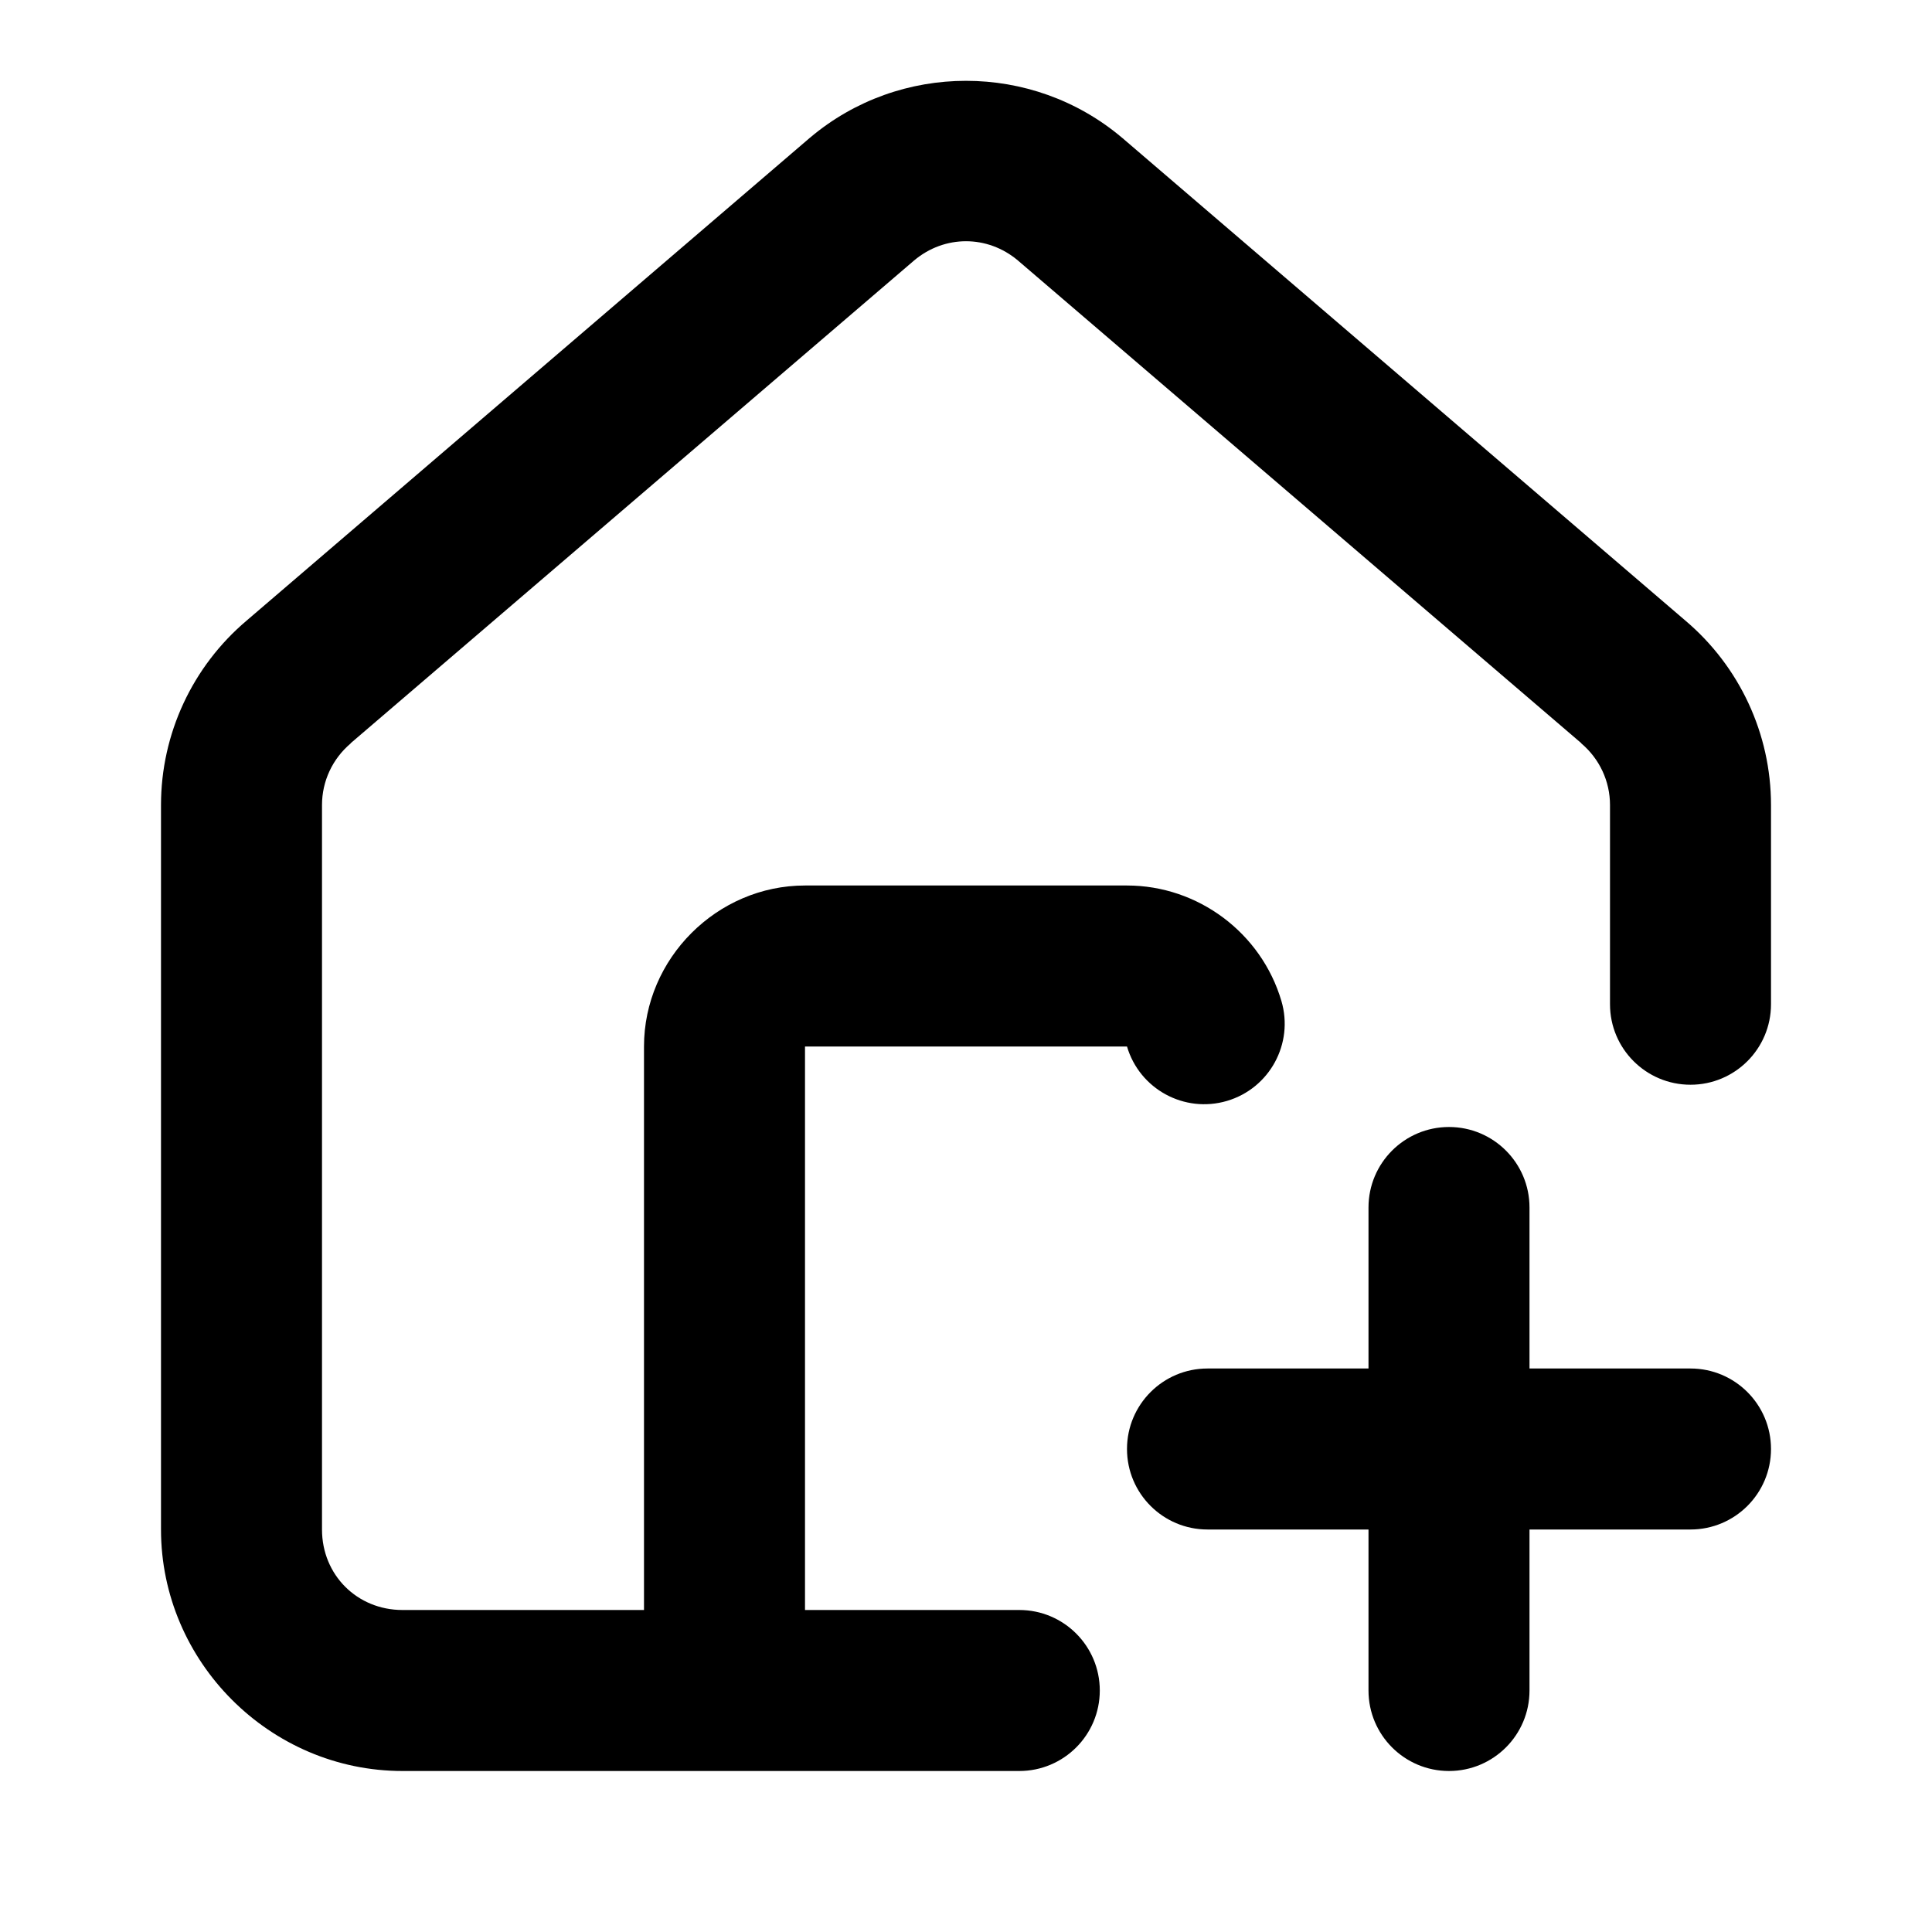
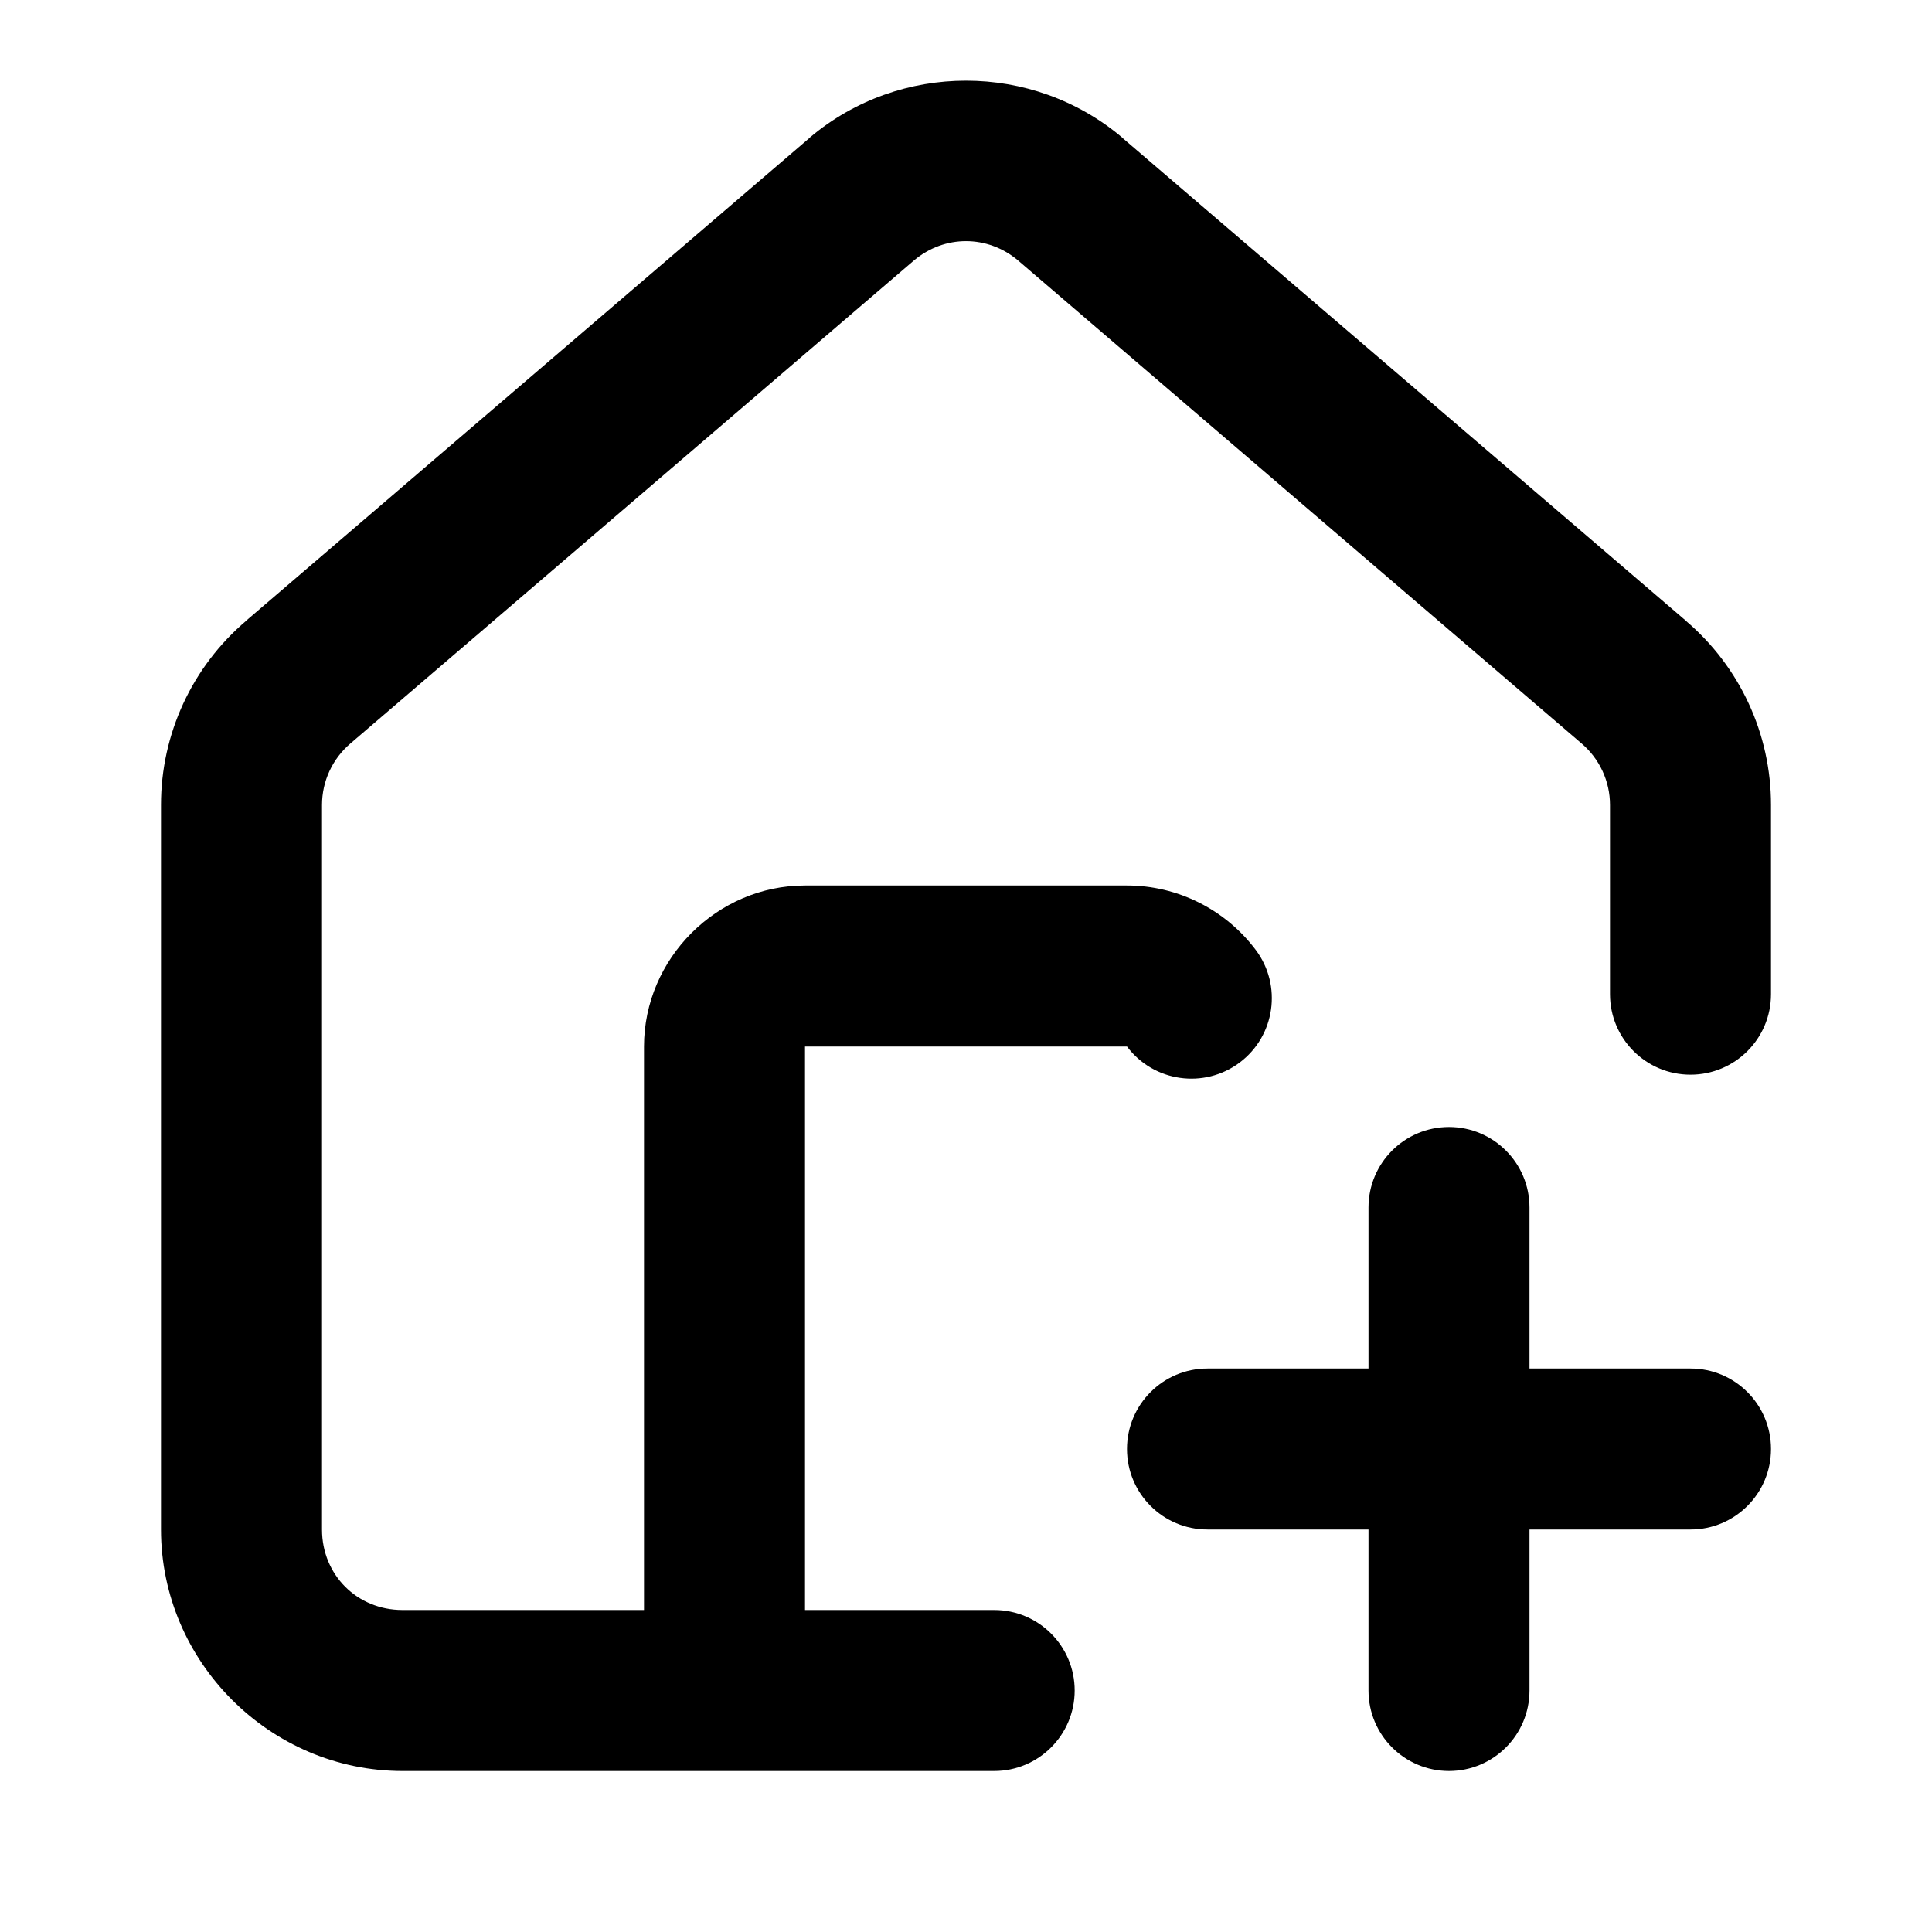
<svg xmlns="http://www.w3.org/2000/svg" width="24" height="24" viewBox="0 0 24 24" fill="currentColor" tags="home,living,medical,new,addition,building,residence,architecture" categories="buildings,medical">
-   <path d="M 12 1.004 C 11.31 1.004 10.621 1.239 10.064 1.709 A 1 1 0 0 0 10.059 1.713 L 3.064 7.709 C 2.39 8.279 2 9.117 2 10 L 2 19 C 2 20.645 3.355 22 5 22 L 12.662 22 A 1 1 0 0 0 13.662 21 A 1 1 0 0 0 12.662 20 L 10 20 L 10 13 L 14 13 A 1 1 0 0 0 15.242 13.676 A 1 1 0 0 0 15.918 12.434 C 15.668 11.588 14.882 11 14 11 L 10 11 C 8.907 11 8 11.907 8 13 L 8 20 L 5 20 C 4.436 20 4 19.564 4 19 L 4 10 C 4 9.705 4.13 9.427 4.355 9.236 A 1 1 0 0 0 4.359 9.23 L 11.355 3.236 C 11.733 2.917 12.267 2.917 12.645 3.236 L 19.641 9.23 A 1 1 0 0 0 19.645 9.236 C 19.87 9.427 20 9.705 20 10 L 20 12.475 A 1 1 0 0 0 21 13.475 A 1 1 0 0 0 22 12.475 L 22 10 C 22 9.117 21.61 8.279 20.936 7.709 L 13.941 1.713 A 1 1 0 0 0 13.936 1.709 C 13.379 1.239 12.69 1.004 12 1.004 z M 18 14 A 1 1 0 0 0 17 15 L 17 17 L 15 17 A 1 1 0 0 0 14 18 A 1 1 0 0 0 15 19 L 17 19 L 17 21 A 1 1 0 0 0 18 22 A 1 1 0 0 0 19 21 L 19 19 L 21 19 A 1 1 0 0 0 22 18 A 1 1 0 0 0 21 17 L 19 17 L 19 15 A 1 1 0 0 0 18 14 z " />
+   <path d="M 12 1.002 C 11.311 1.002 10.621 1.236 10.064 1.705 A 1 1 0 0 0 10.059 1.711 L 3.064 7.705 L 3.062 7.707 L 3.059 7.711 C 2.387 8.281 1.999 9.119 2 10 L 2 19 C 2 20.645 3.355 22 5 22 L 12.35 22 A 1 1 0 0 0 13.35 21 A 1 1 0 0 0 12.35 20 L 10 20 L 10 13 L 14 13 A 1 1 0 0 0 15.4 13.199 A 1 1 0 0 0 15.6 11.801 C 15.222 11.298 14.629 11 14 11 L 10 11 C 8.907 11 8 11.907 8 13 L 8 20 L 5 20 C 4.436 20 4 19.564 4 19 L 4 10 C 4 9.704 4.13 9.425 4.355 9.234 A 1 1 0 0 0 4.361 9.229 L 11.355 3.234 C 11.733 2.916 12.267 2.916 12.645 3.234 L 19.639 9.229 A 1 1 0 0 0 19.645 9.234 C 19.87 9.425 20 9.704 20 10 L 20 12.35 A 1 1 0 0 0 21 13.35 A 1 1 0 0 0 22 12.35 L 22 10 C 22.001 9.119 21.613 8.281 20.941 7.711 L 20.938 7.707 L 13.941 1.711 A 1 1 0 0 0 13.936 1.705 C 13.379 1.236 12.689 1.002 12 1.002 z M 18 14 A 1 1 0 0 0 17 15 L 17 17 L 15 17 A 1 1 0 0 0 14 18 A 1 1 0 0 0 15 19 L 17 19 L 17 21 A 1 1 0 0 0 18 22 A 1 1 0 0 0 19 21 L 19 19 L 21 19 A 1 1 0 0 0 22 18 A 1 1 0 0 0 21 17 L 19 17 L 19 15 A 1 1 0 0 0 18 14 z " />
</svg>
